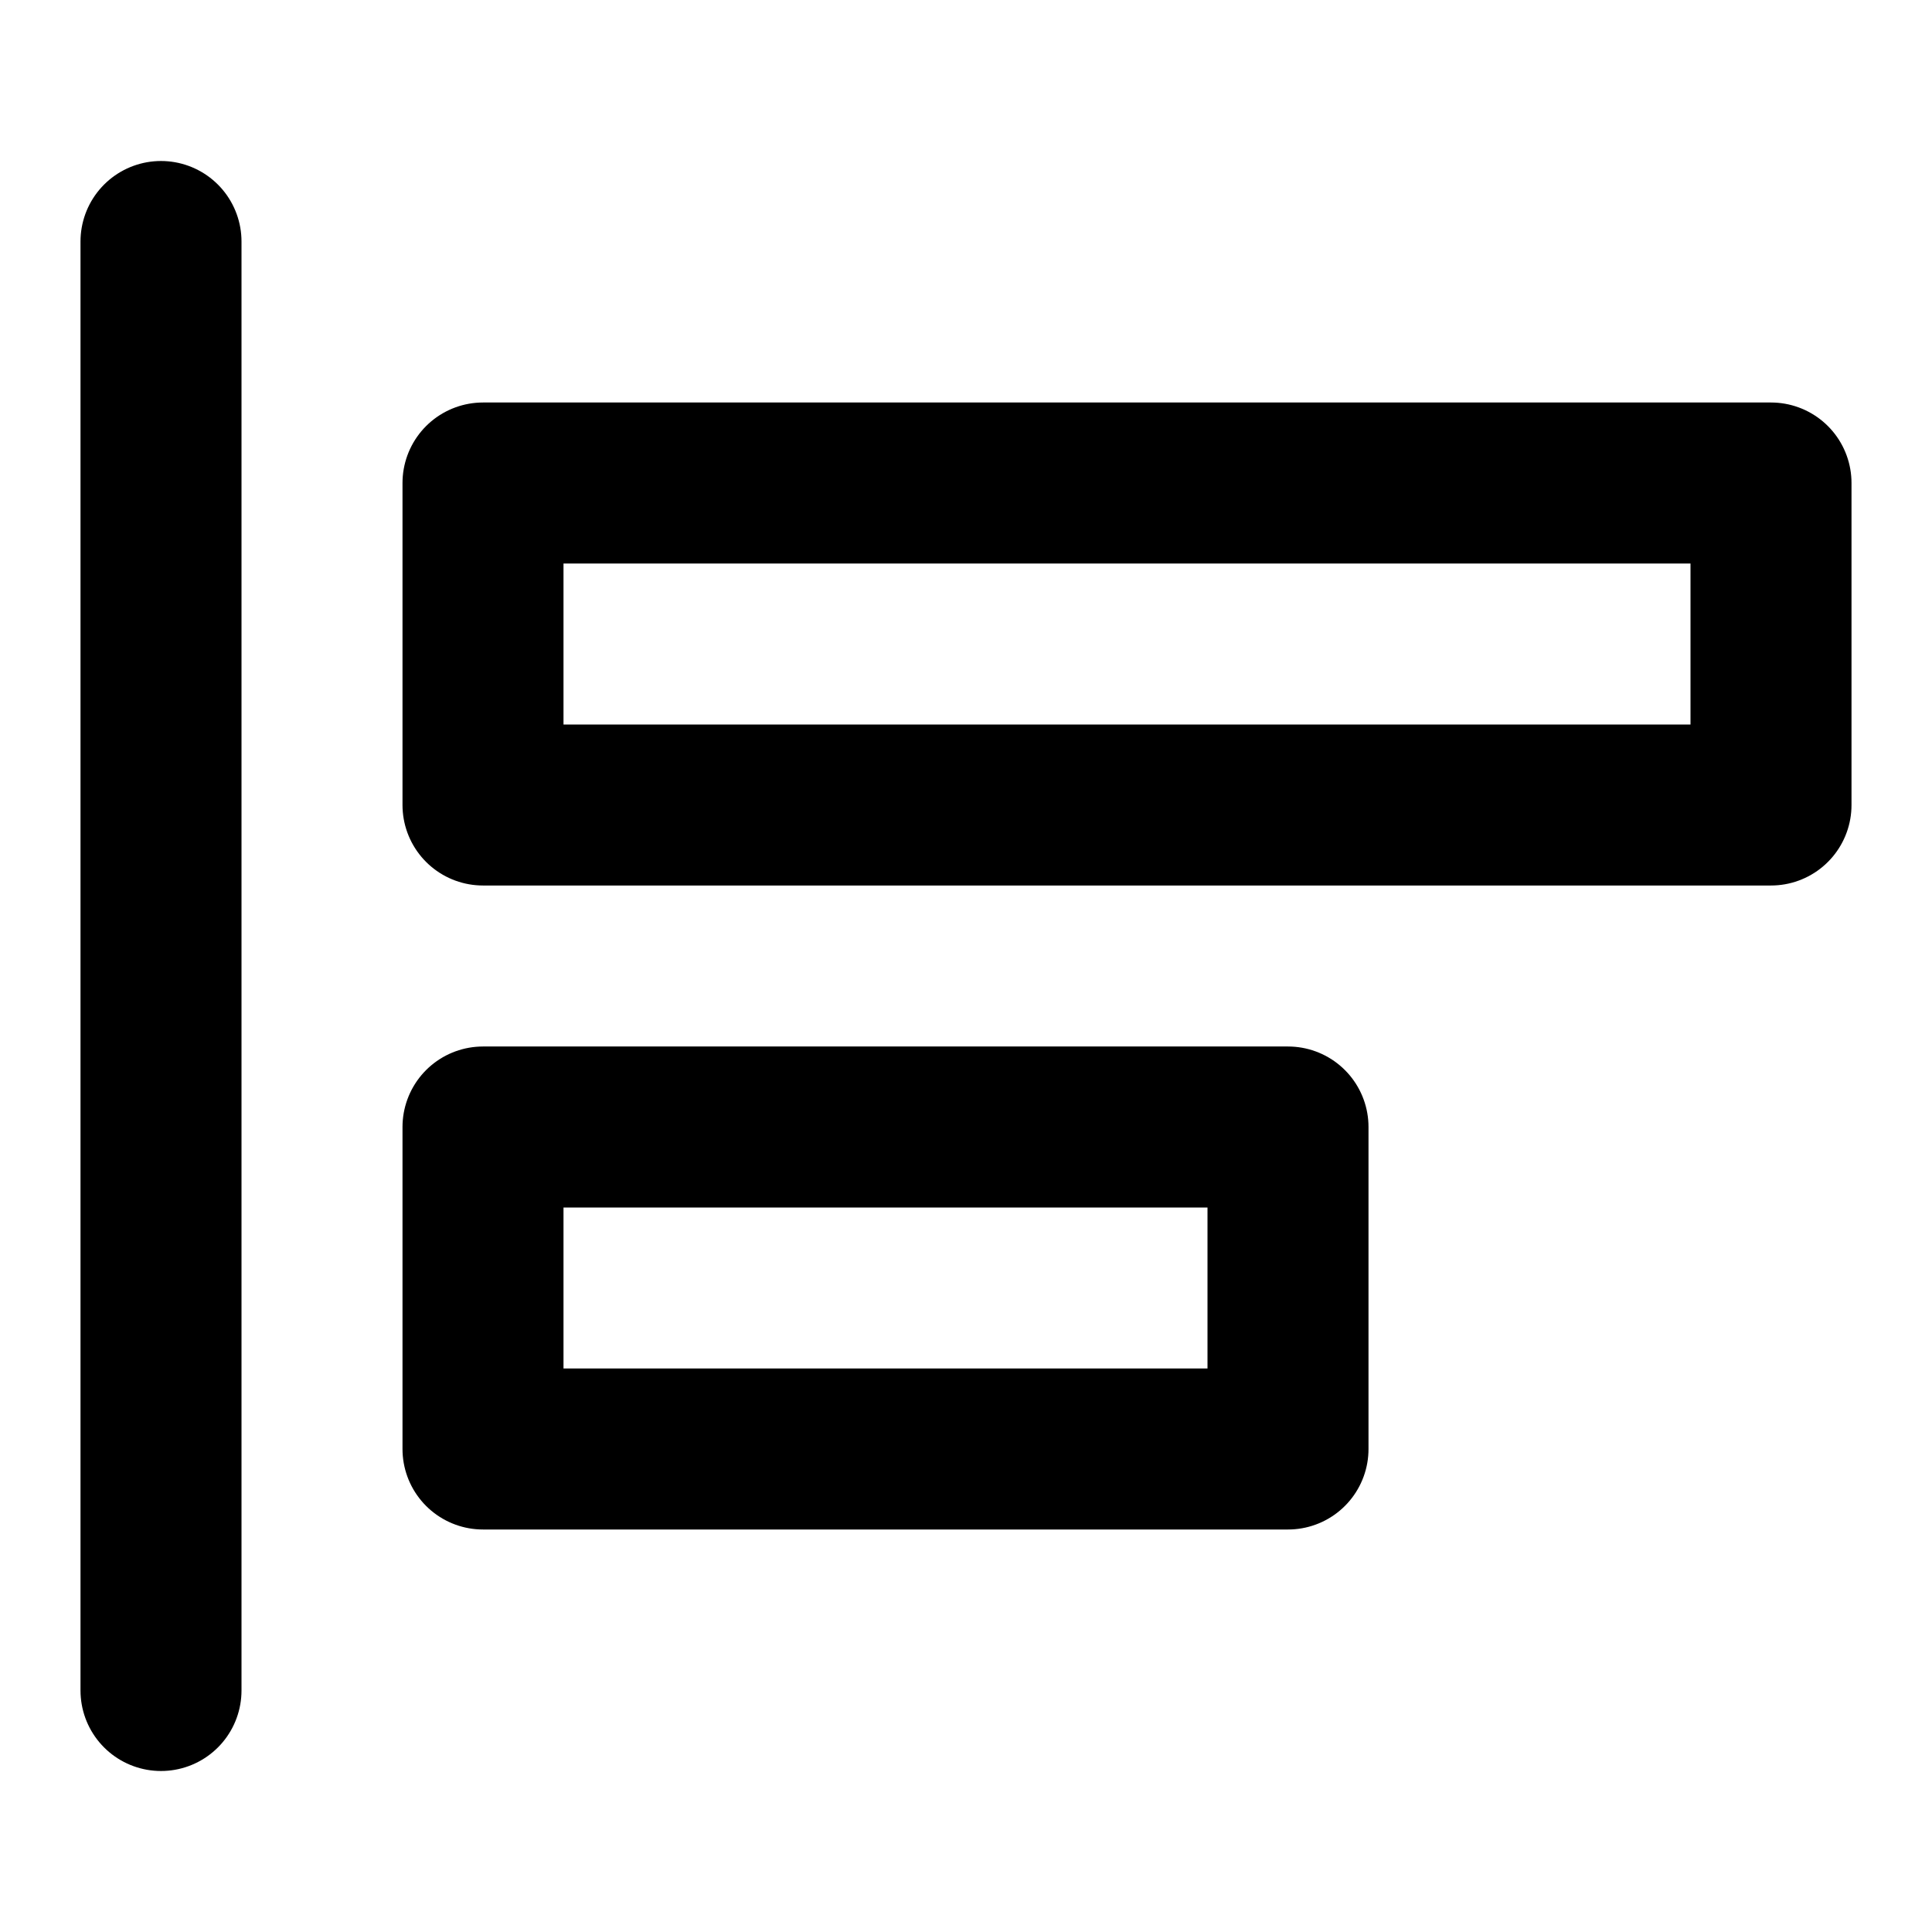
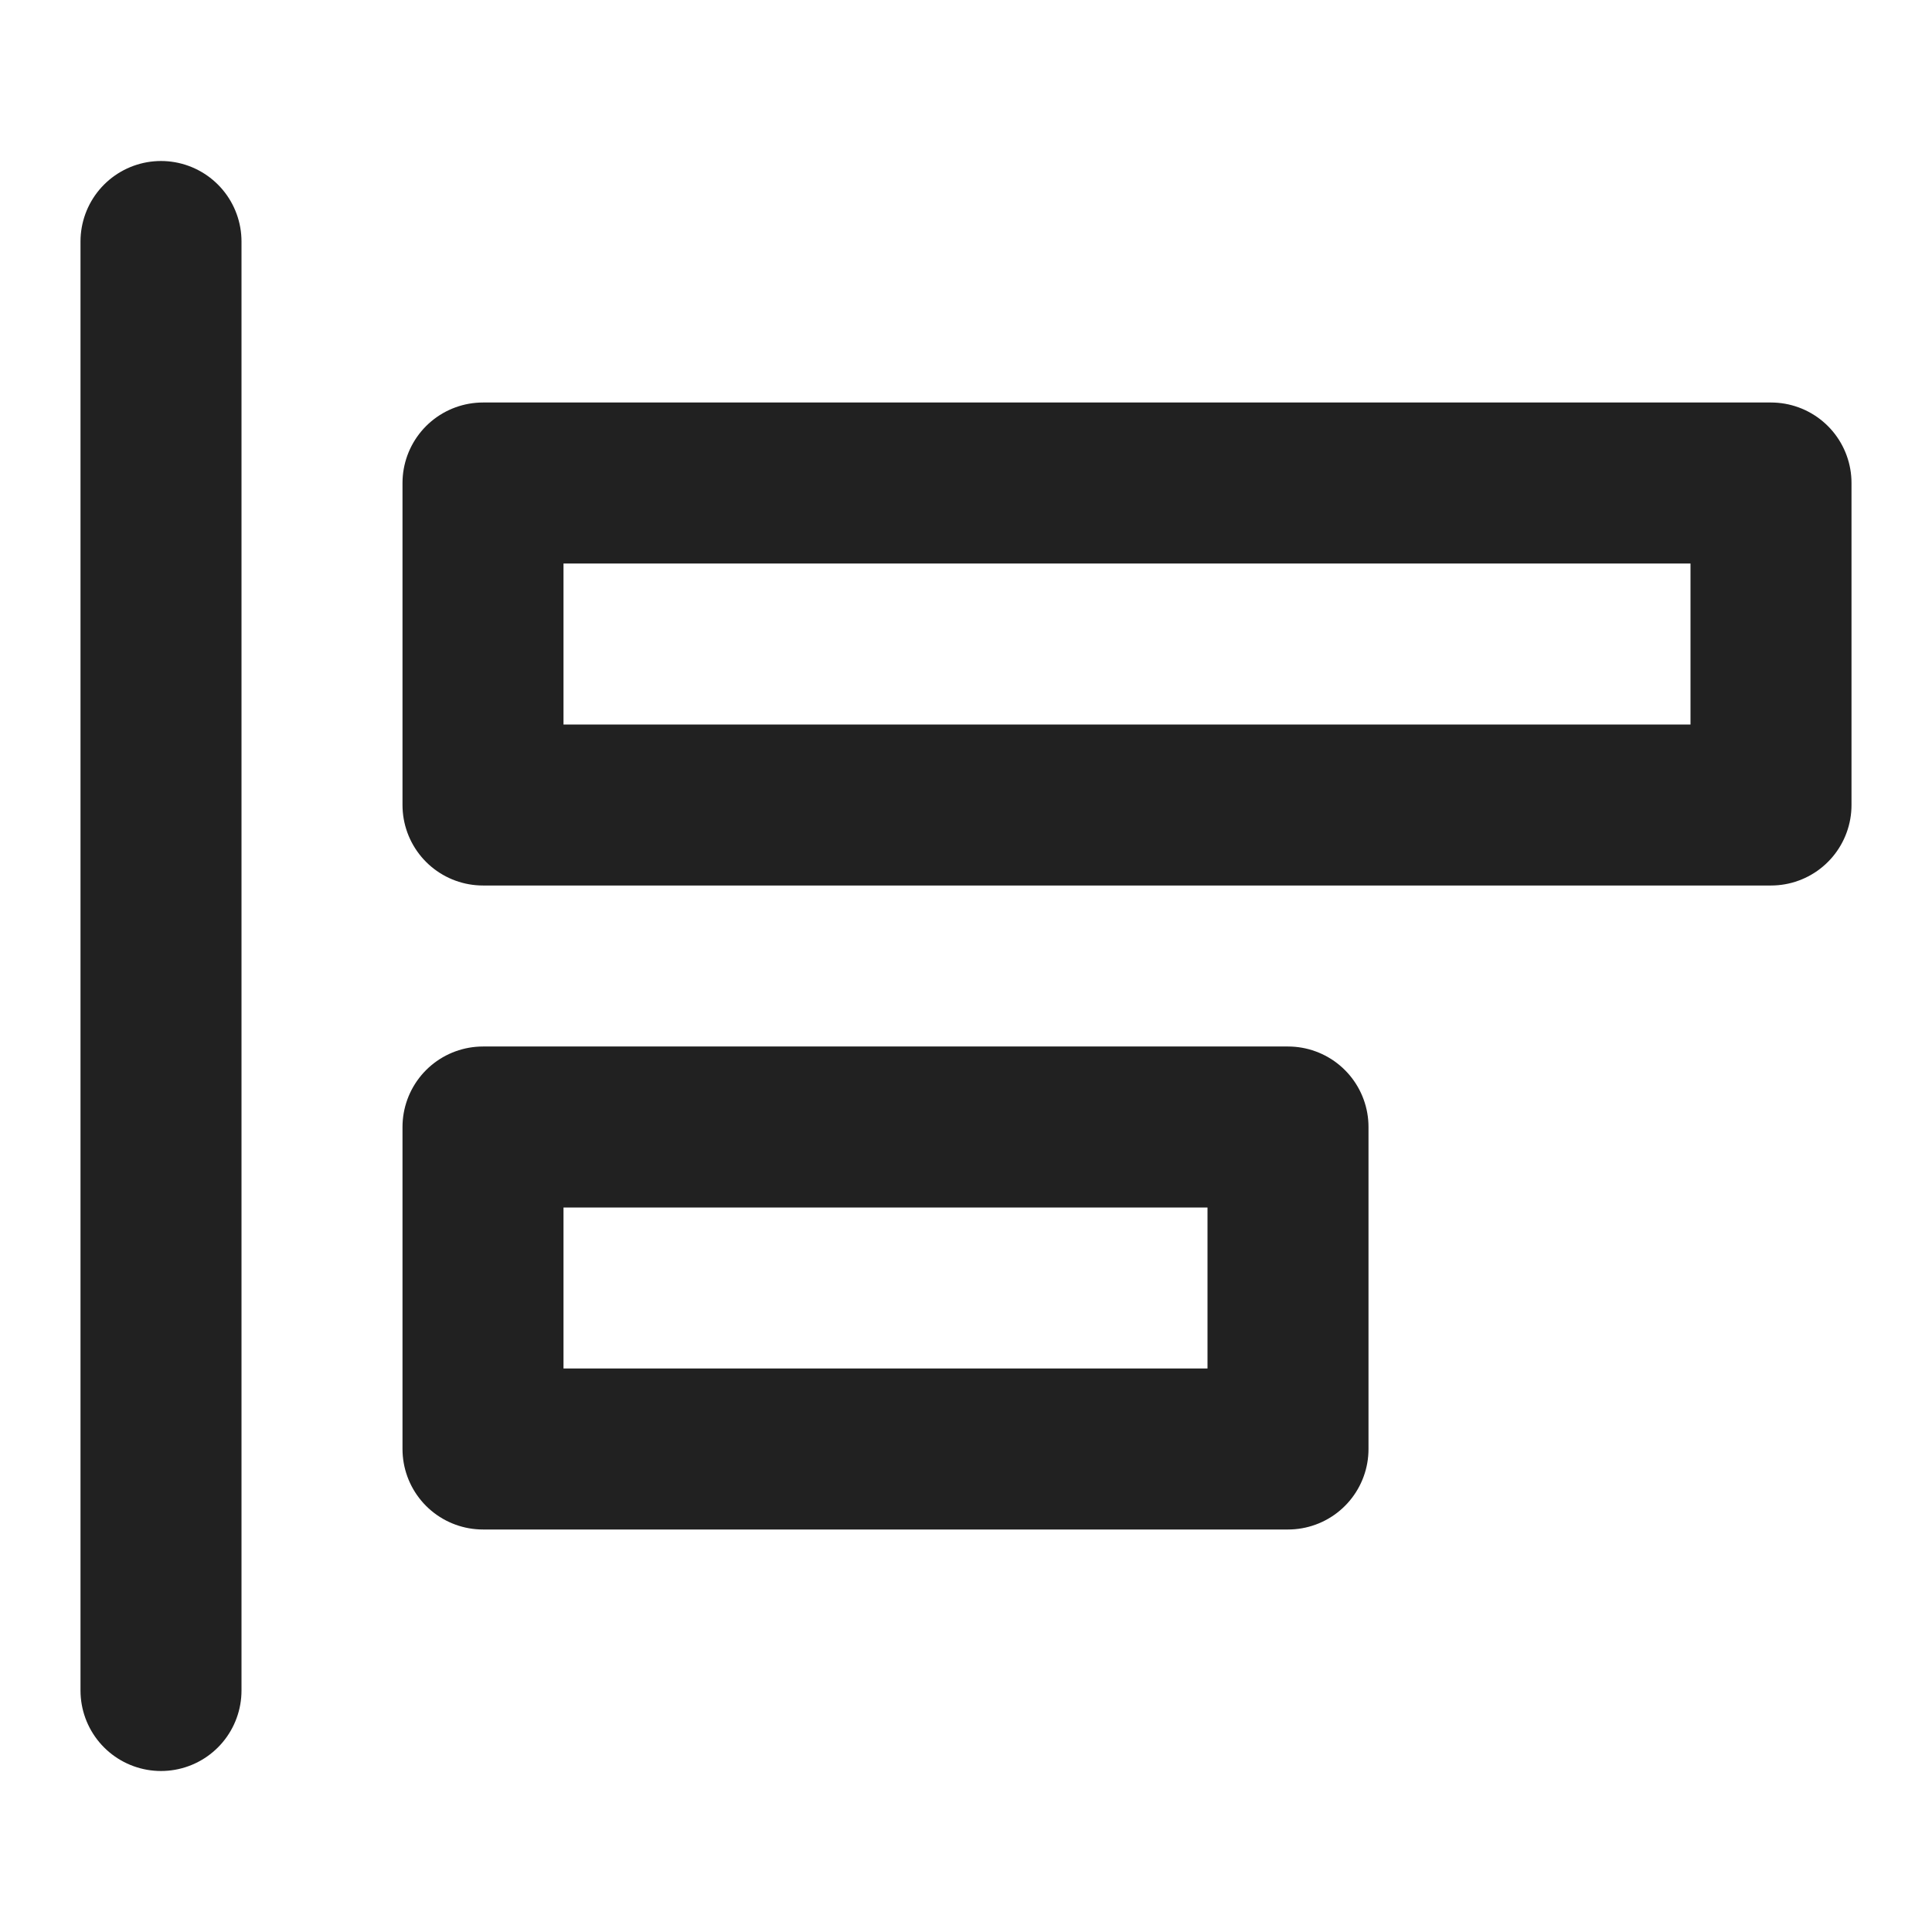
- <svg xmlns="http://www.w3.org/2000/svg" width="36" height="36" viewBox="0 0 24 24" fill="none" stroke="currentColor" stroke-width="2" stroke-linecap="round" stroke-linejoin="round" class="ai ai-AlignLeft" data-darkreader-inline-stroke="" style="--darkreader-inline-stroke:currentColor;">
+ <svg xmlns="http://www.w3.org/2000/svg" width="36" height="36" viewBox="0 0 24 24" fill="none" stroke="#212121" stroke-width="2" stroke-linecap="round" stroke-linejoin="round" class="ai ai-AlignLeft">
  <path d="M2 3v18" />
  <rect x="6" y="6" width="16" height="4" />
  <rect x="6" y="14" width="10" height="4" />
</svg>
